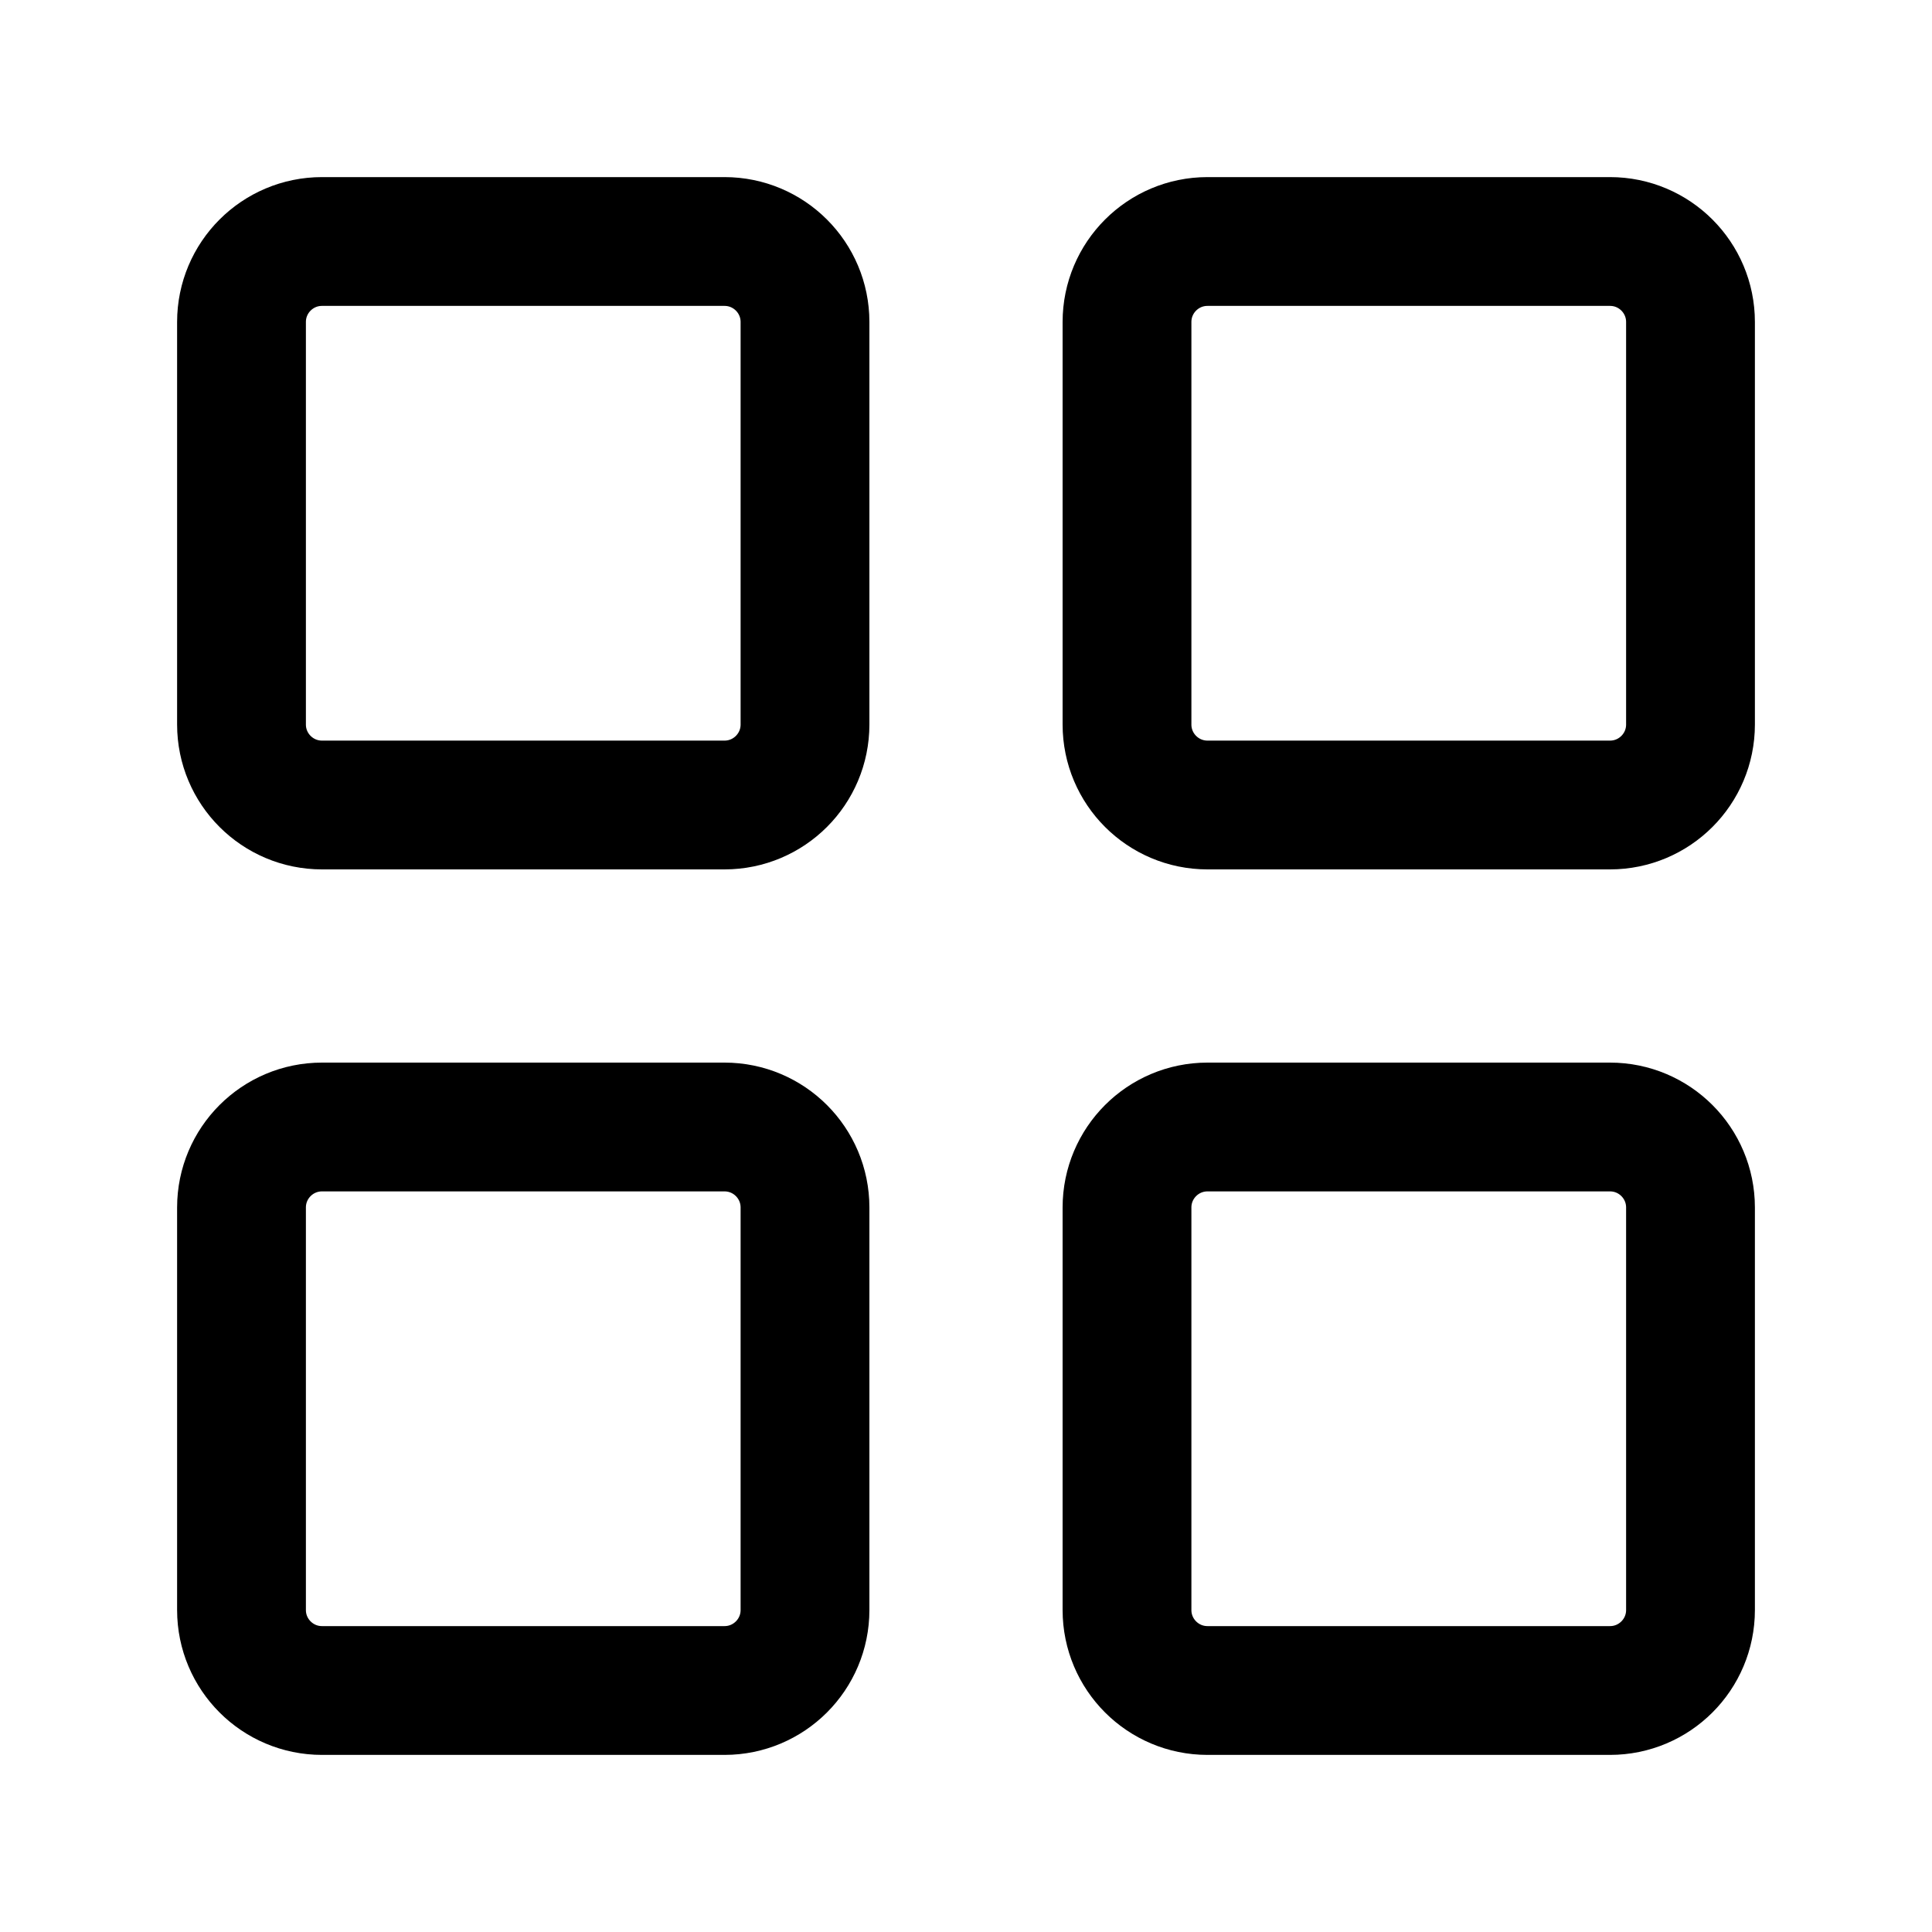
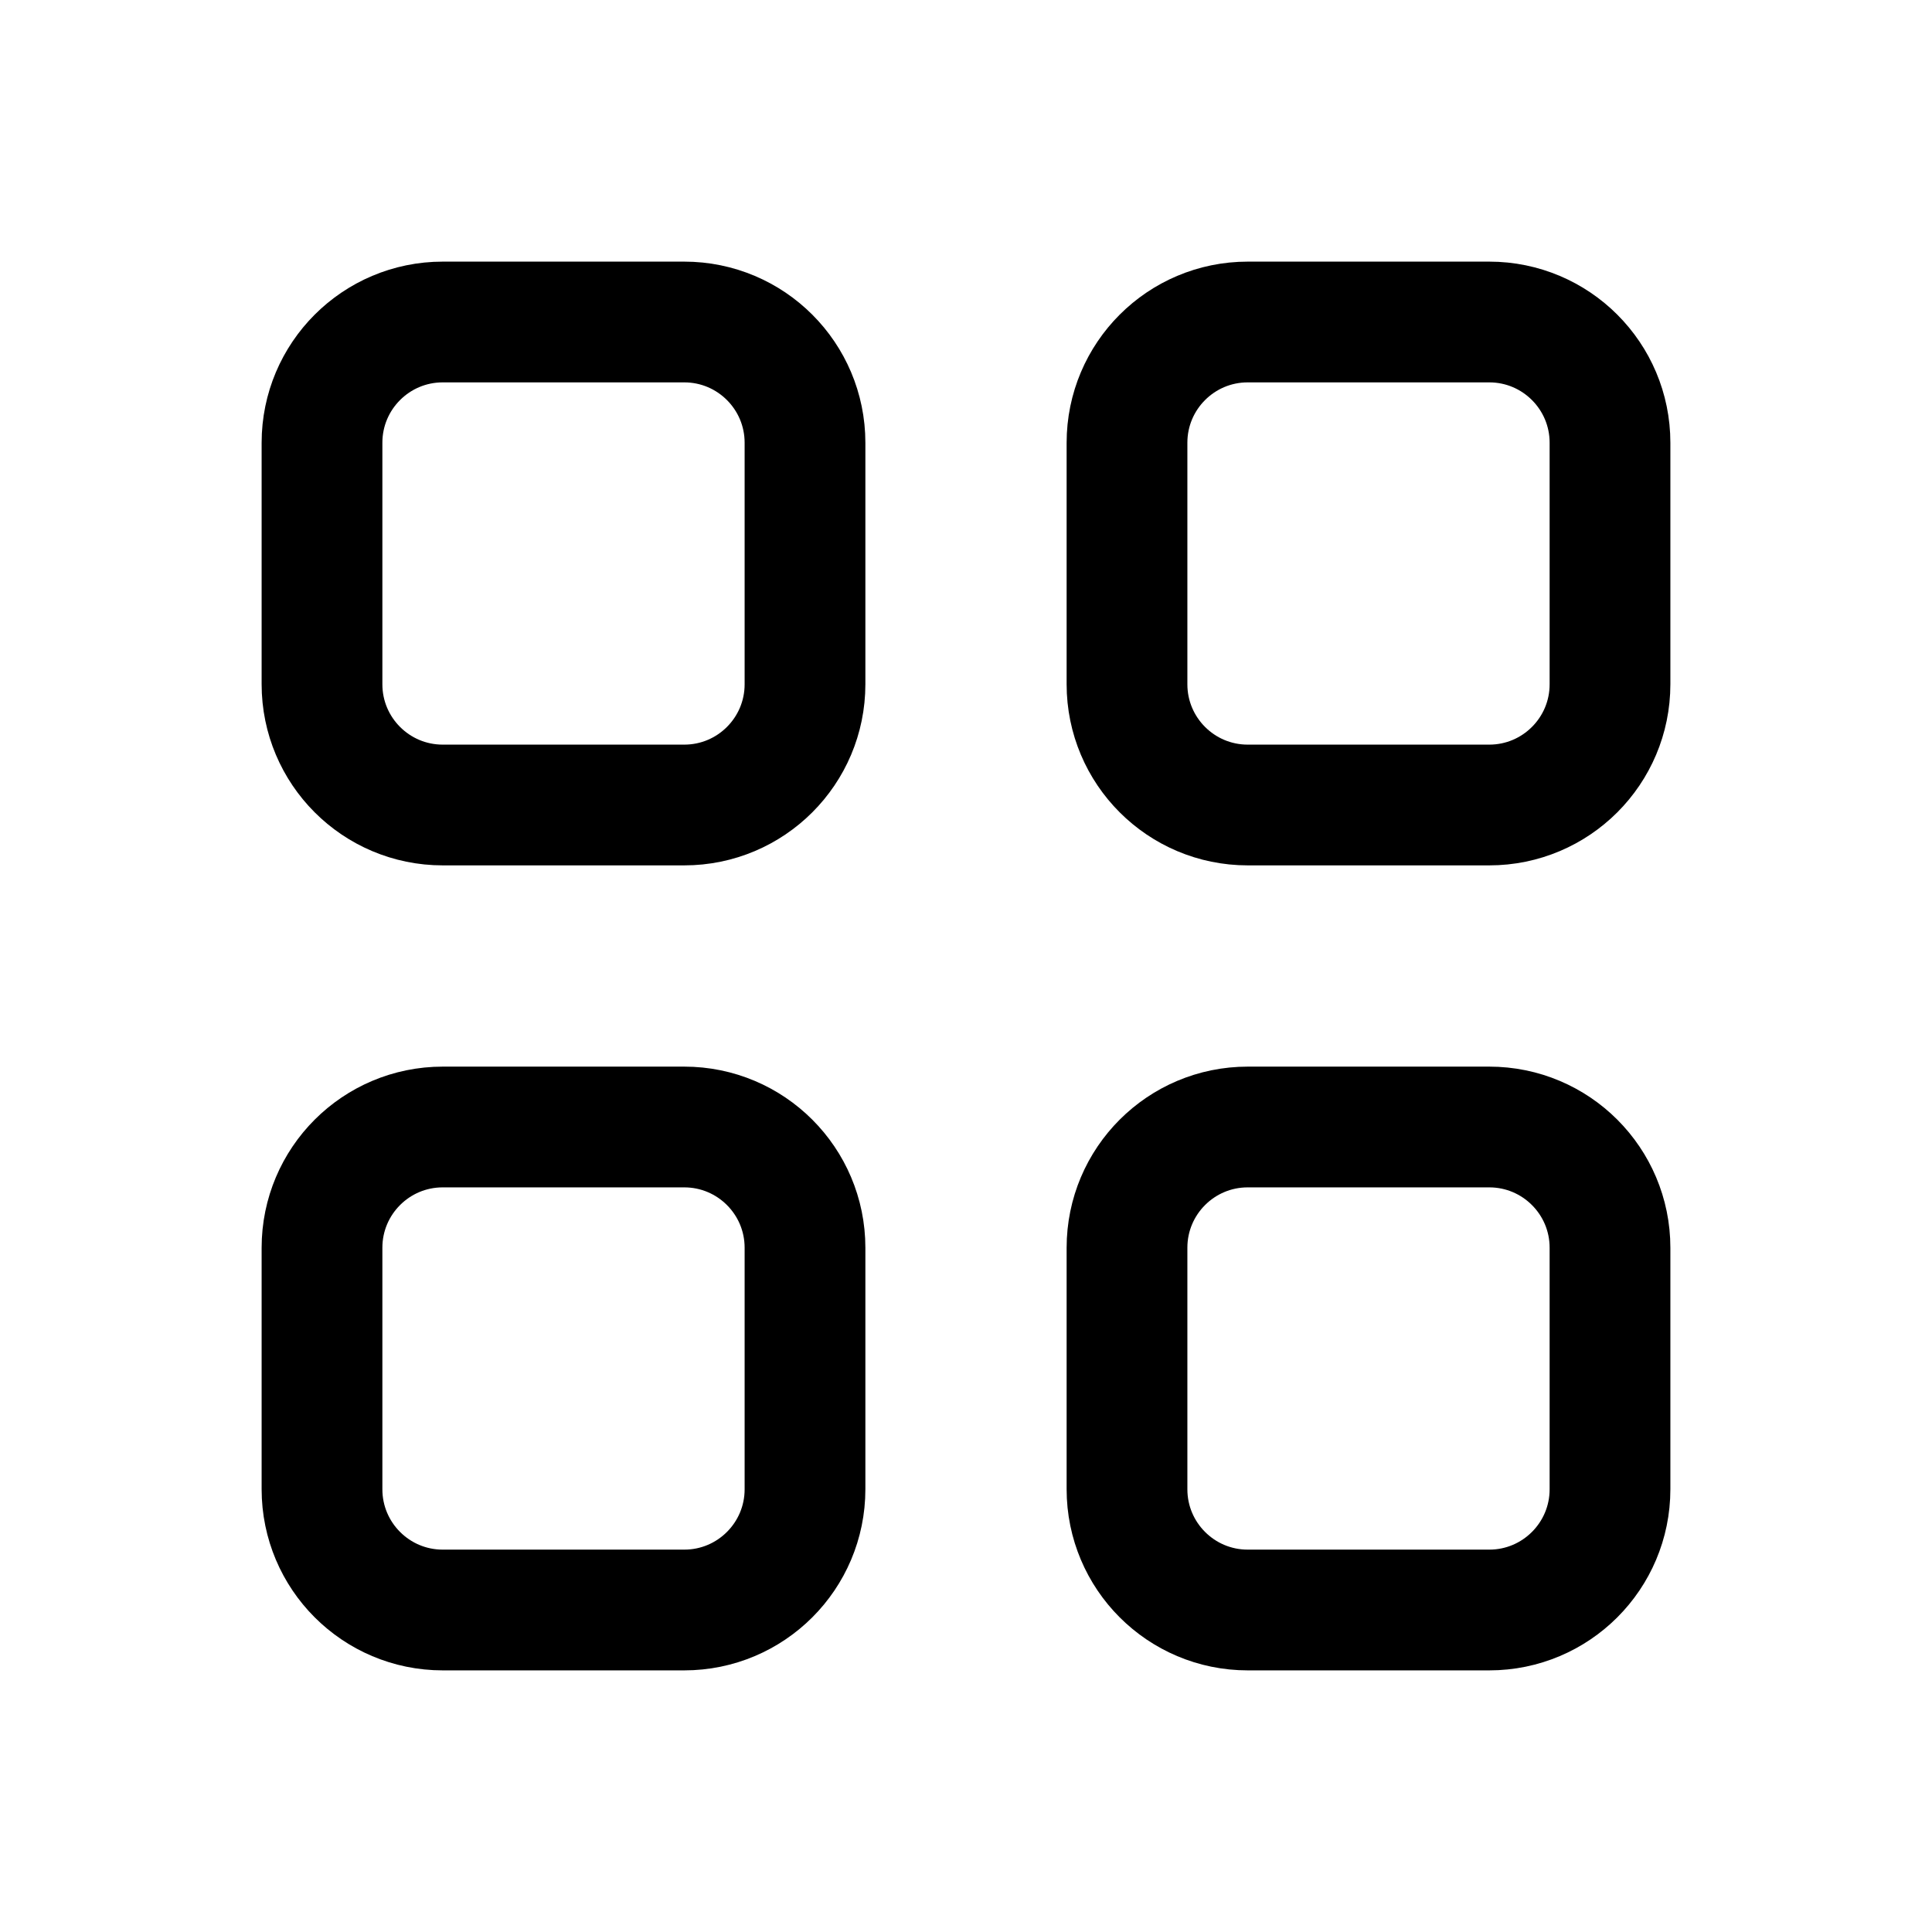
- <svg xmlns="http://www.w3.org/2000/svg" viewBox="0 0 24 24" fill="none" stroke="currentColor" stroke-width="1.6">
-   <rect x="3" y="3" width="7" height="7" rx="1" />
-   <rect x="14" y="3" width="7" height="7" rx="1" />
-   <rect x="3" y="14" width="7" height="7" rx="1" />
-   <rect x="14" y="14" width="7" height="7" rx="1" />
+ <svg xmlns="http://www.w3.org/2000/svg" width="24" height="24" viewBox="0 0 24 24" fill="none" stroke="#000" stroke-width="1.5" stroke-linecap="round" stroke-linejoin="round">
+   <rect x="4" y="4" width="6" height="6" rx="1.5" />
+   <rect x="14" y="4" width="6" height="6" rx="1.5" />
+   <rect x="4" y="14" width="6" height="6" rx="1.5" />
+   <rect x="14" y="14" width="6" height="6" rx="1.5" />
</svg>
